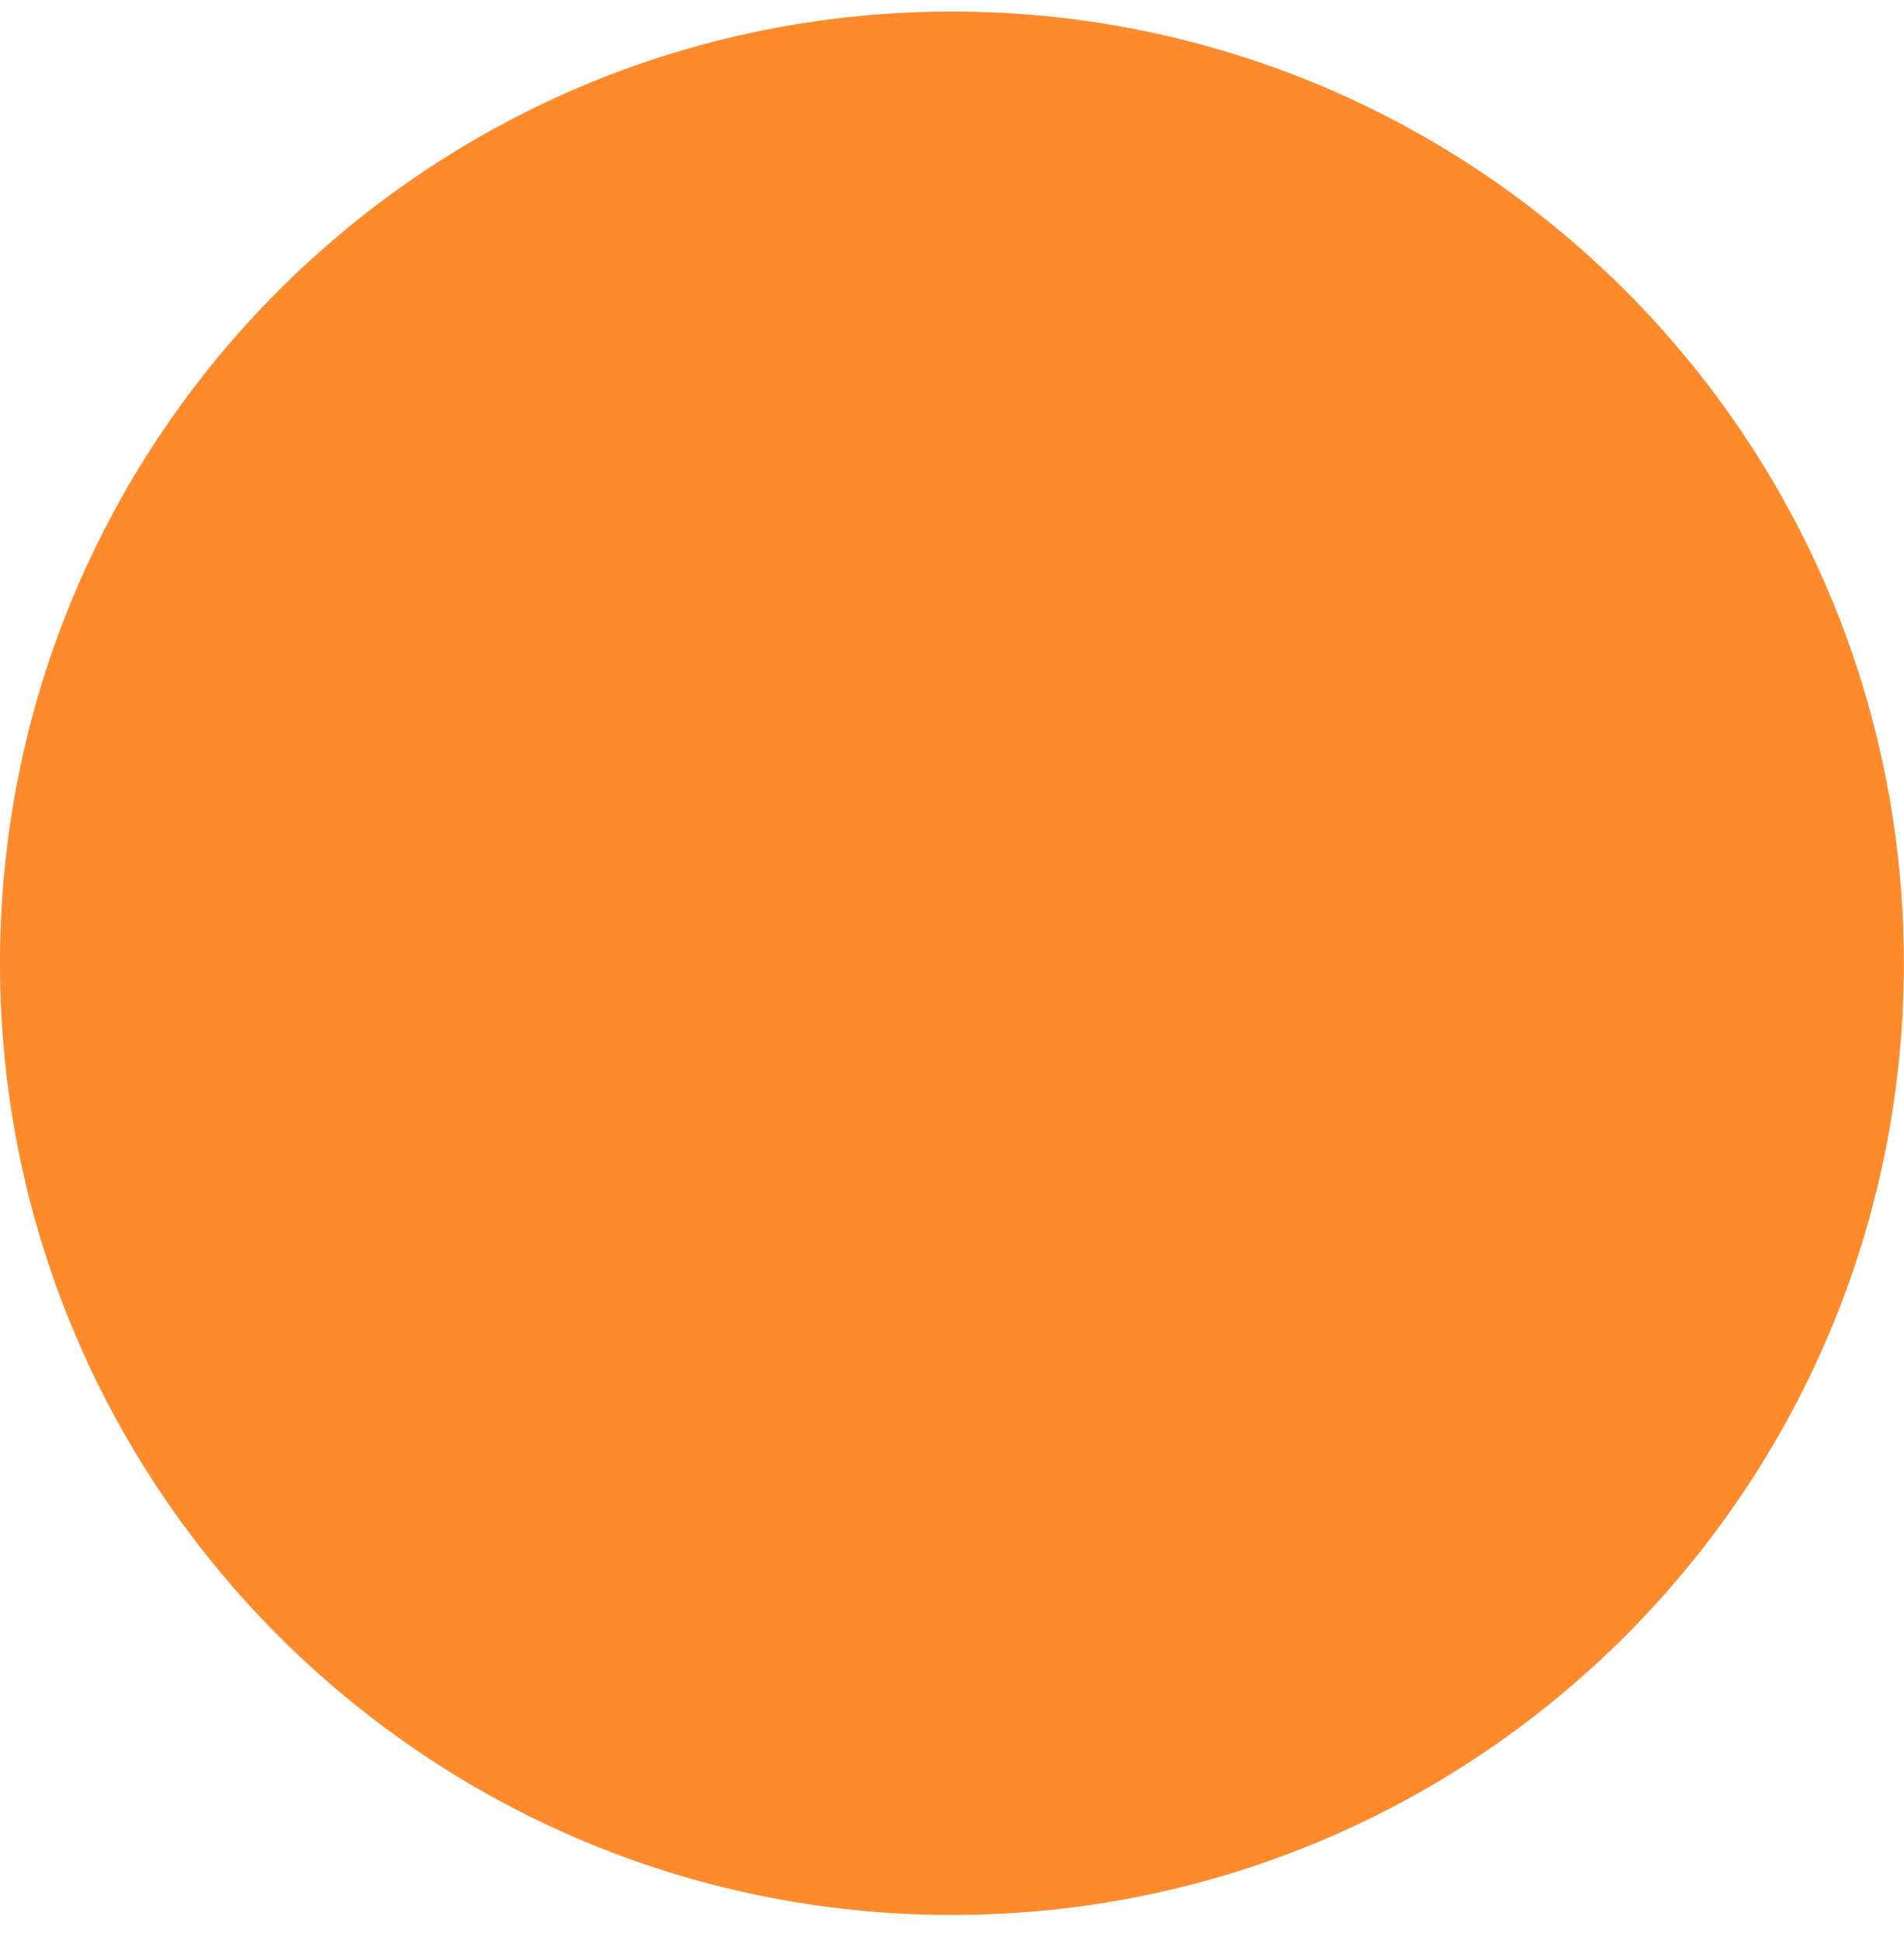
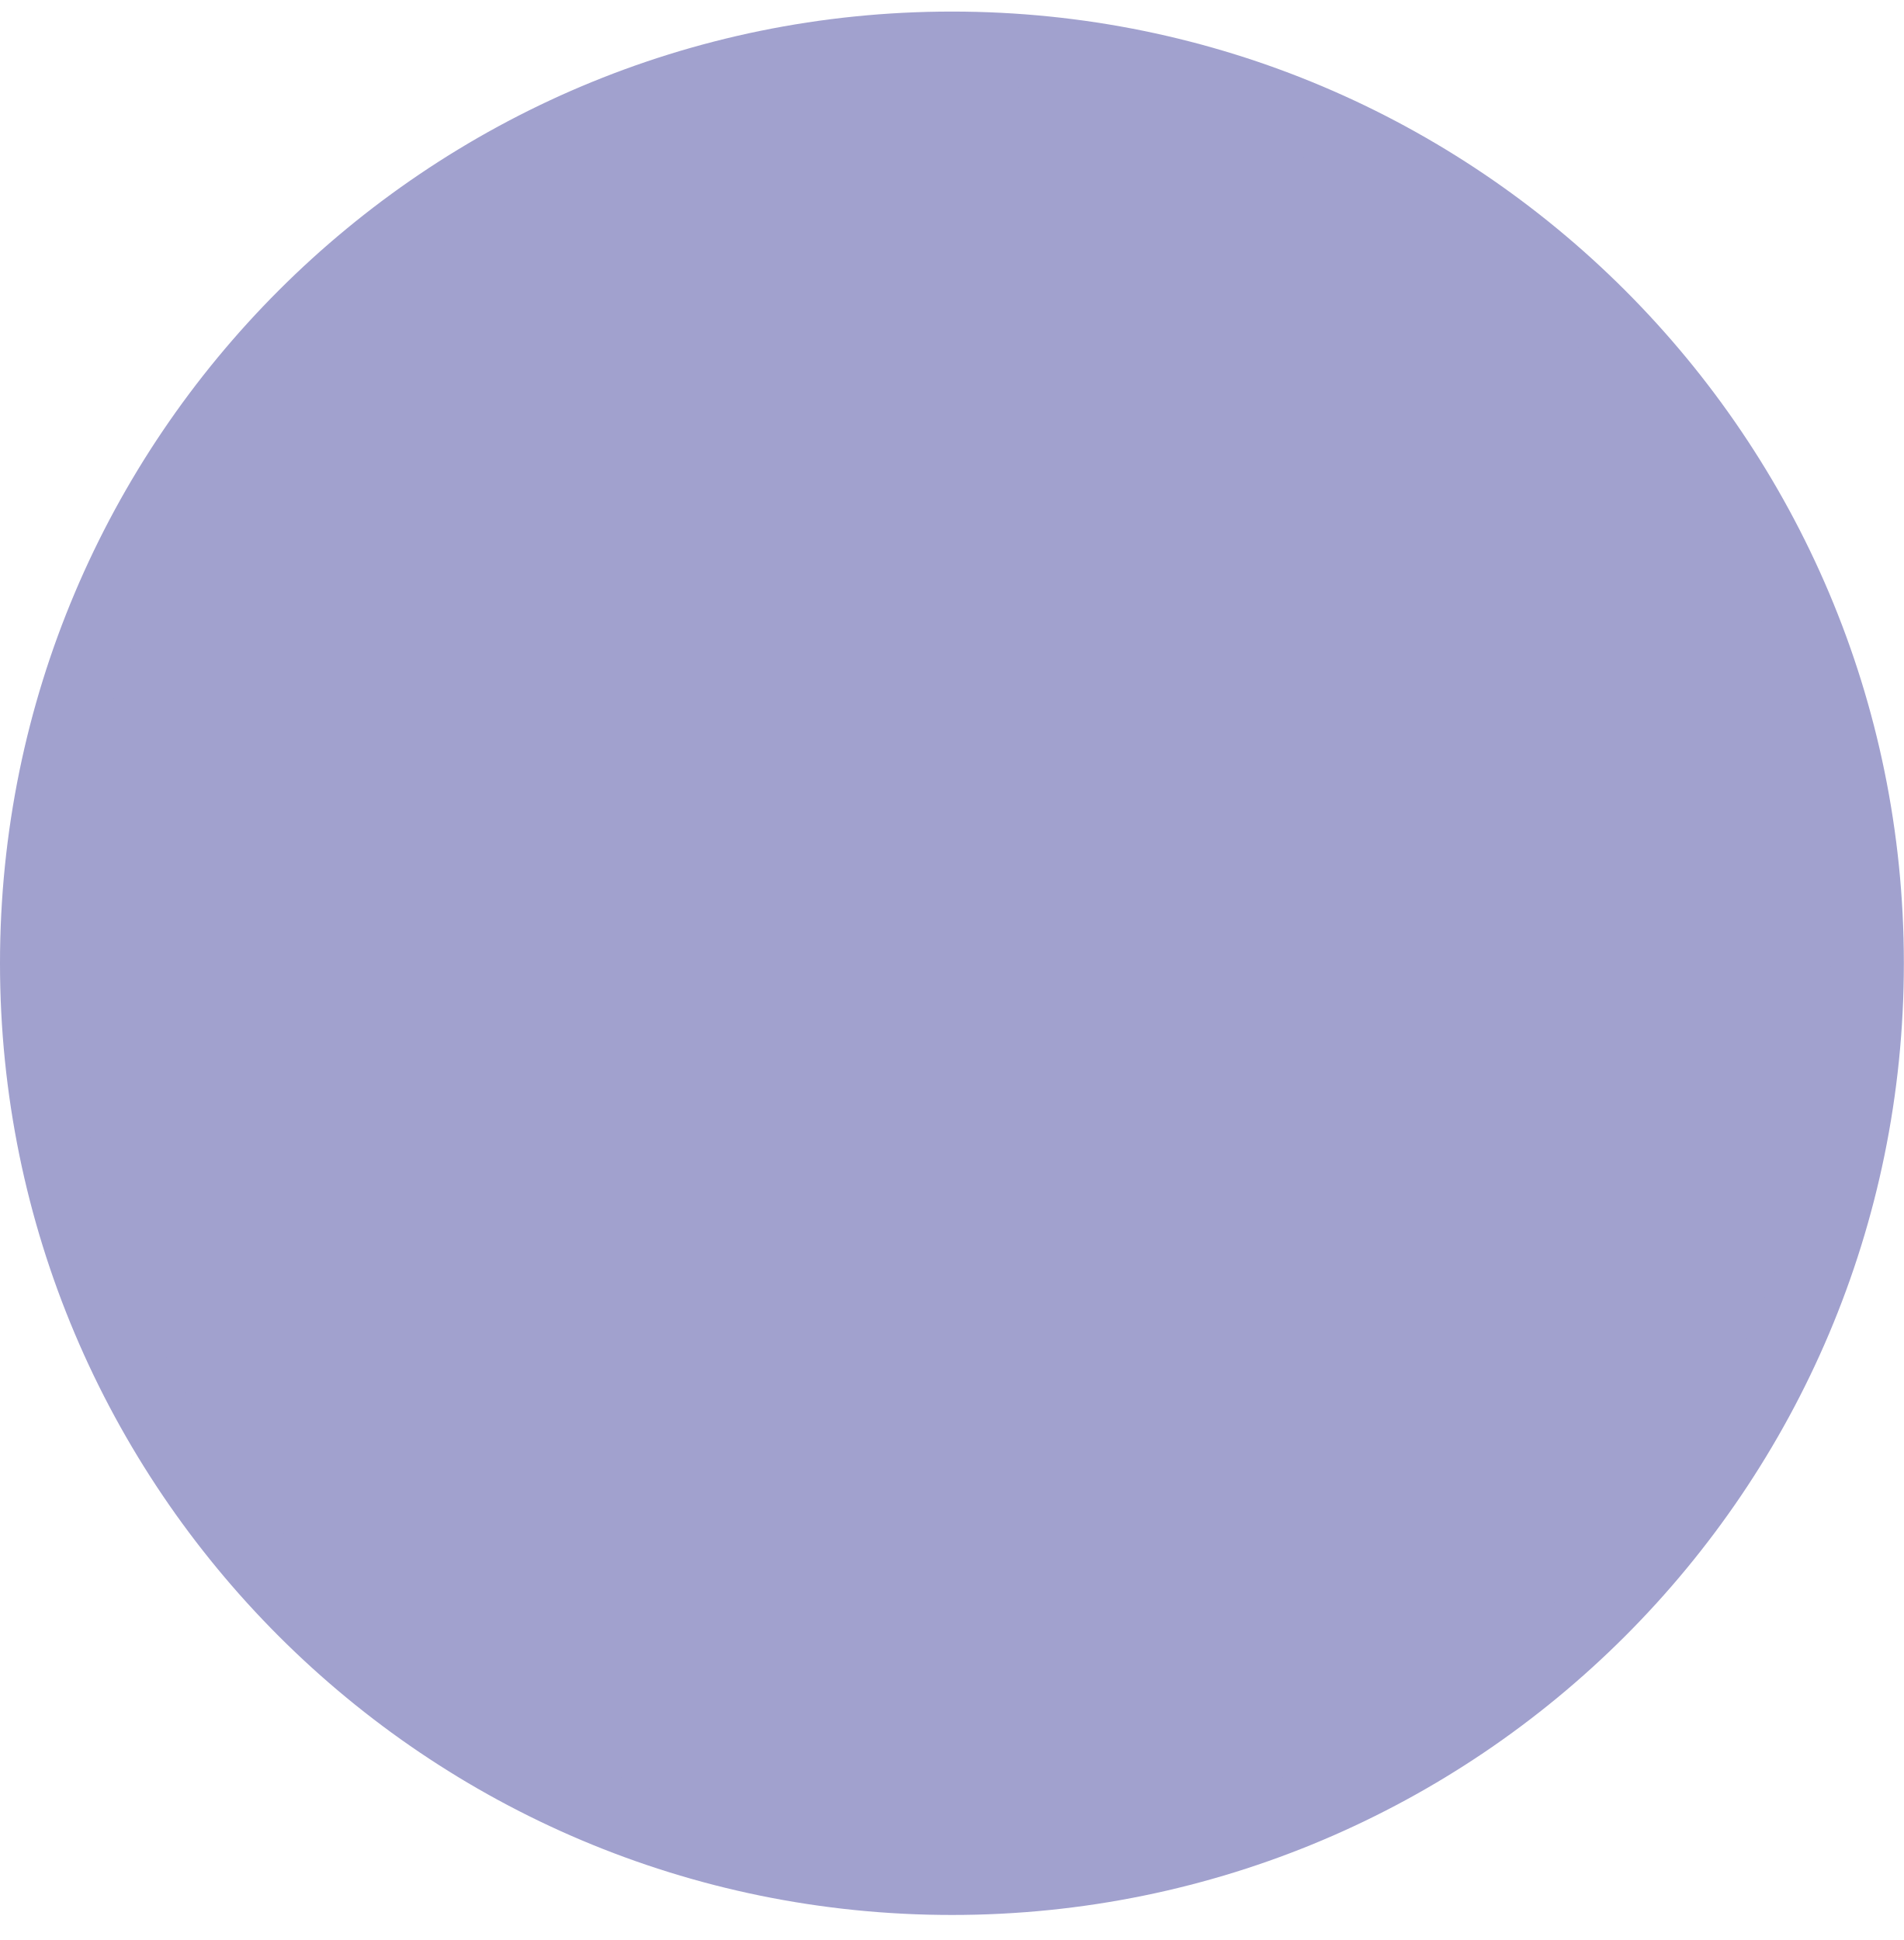
<svg xmlns="http://www.w3.org/2000/svg" width="52" height="53" viewBox="0 0 52 53" fill="none">
-   <path d="M26 51.316C39.807 51.316 51 40.123 51 26.316C51 12.509 39.807 1.316 26 1.316C12.193 1.316 1 12.509 1 26.316C1 40.123 12.193 51.316 26 51.316Z" fill="#FE8A2C" stroke="#FE8A2C" stroke-width="2" stroke-linecap="round" stroke-linejoin="round" />
+   <path d="M26 51.316C39.807 51.316 51 40.123 51 26.316C51 12.509 39.807 1.316 26 1.316C12.193 1.316 1 12.509 1 26.316C1 40.123 12.193 51.316 26 51.316Z" fill="#a1a1ce" stroke="#a1a1ce" stroke-width="2" stroke-linecap="round" stroke-linejoin="round" />
</svg>
